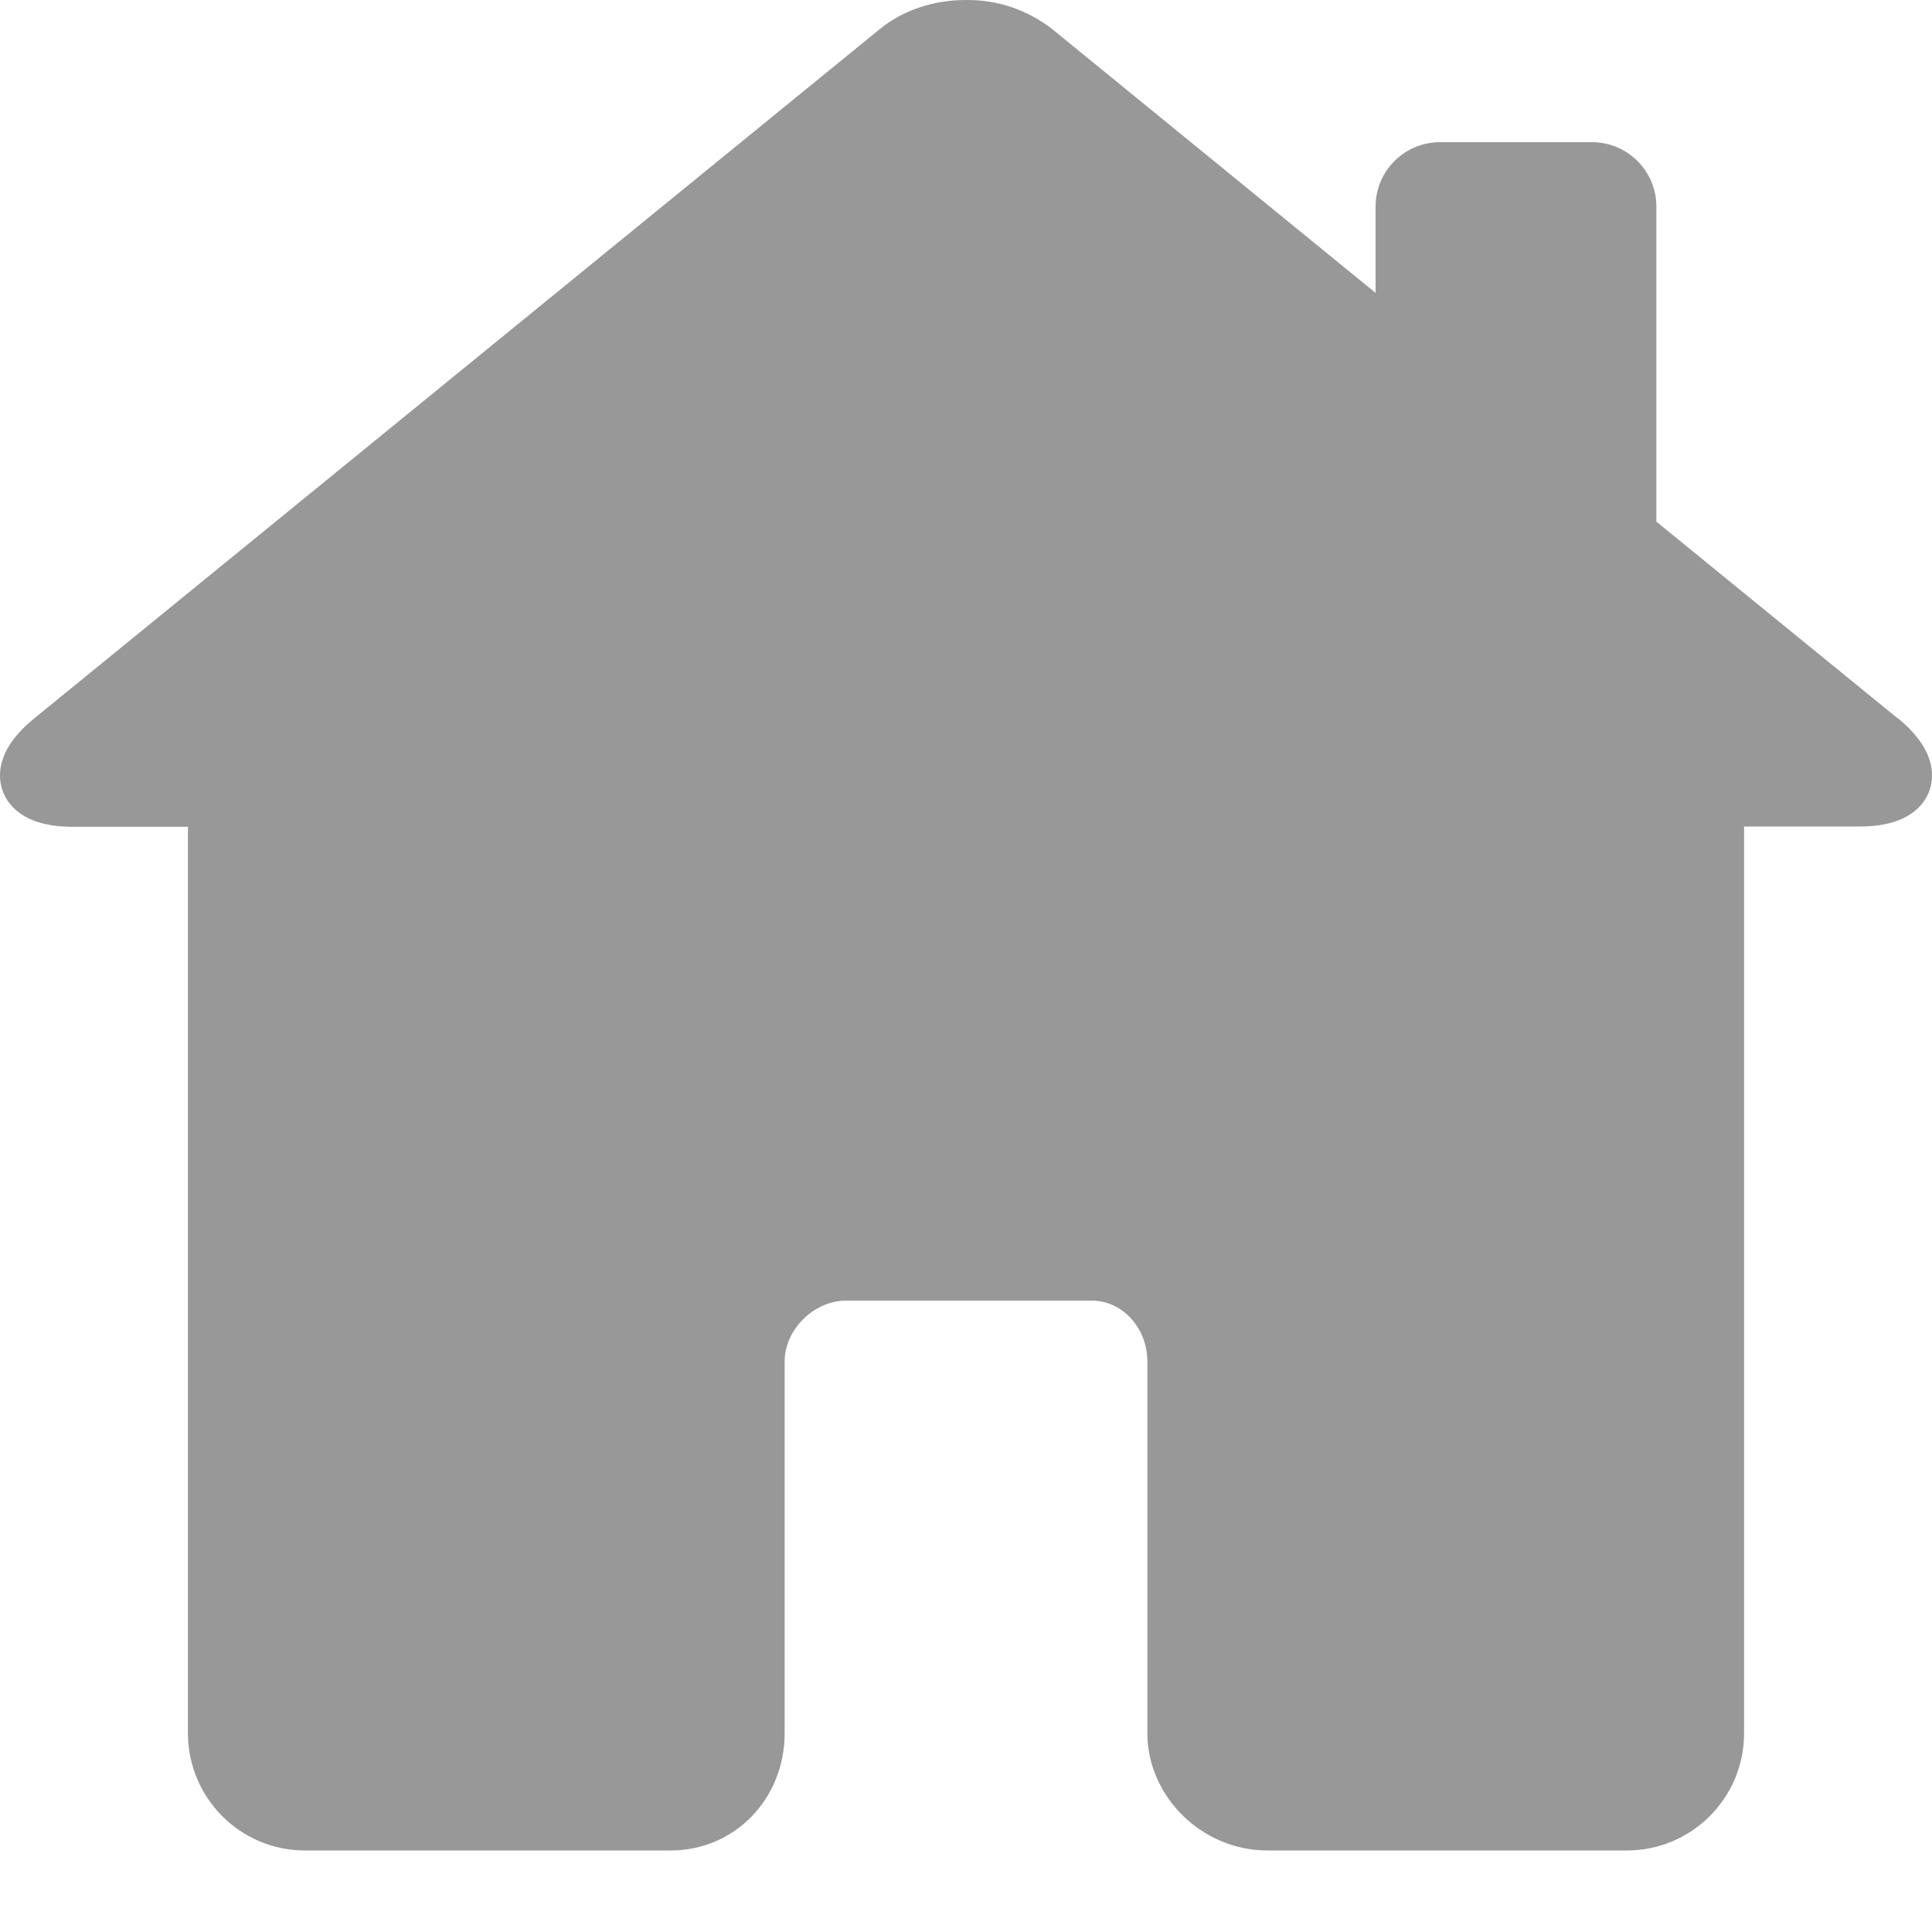
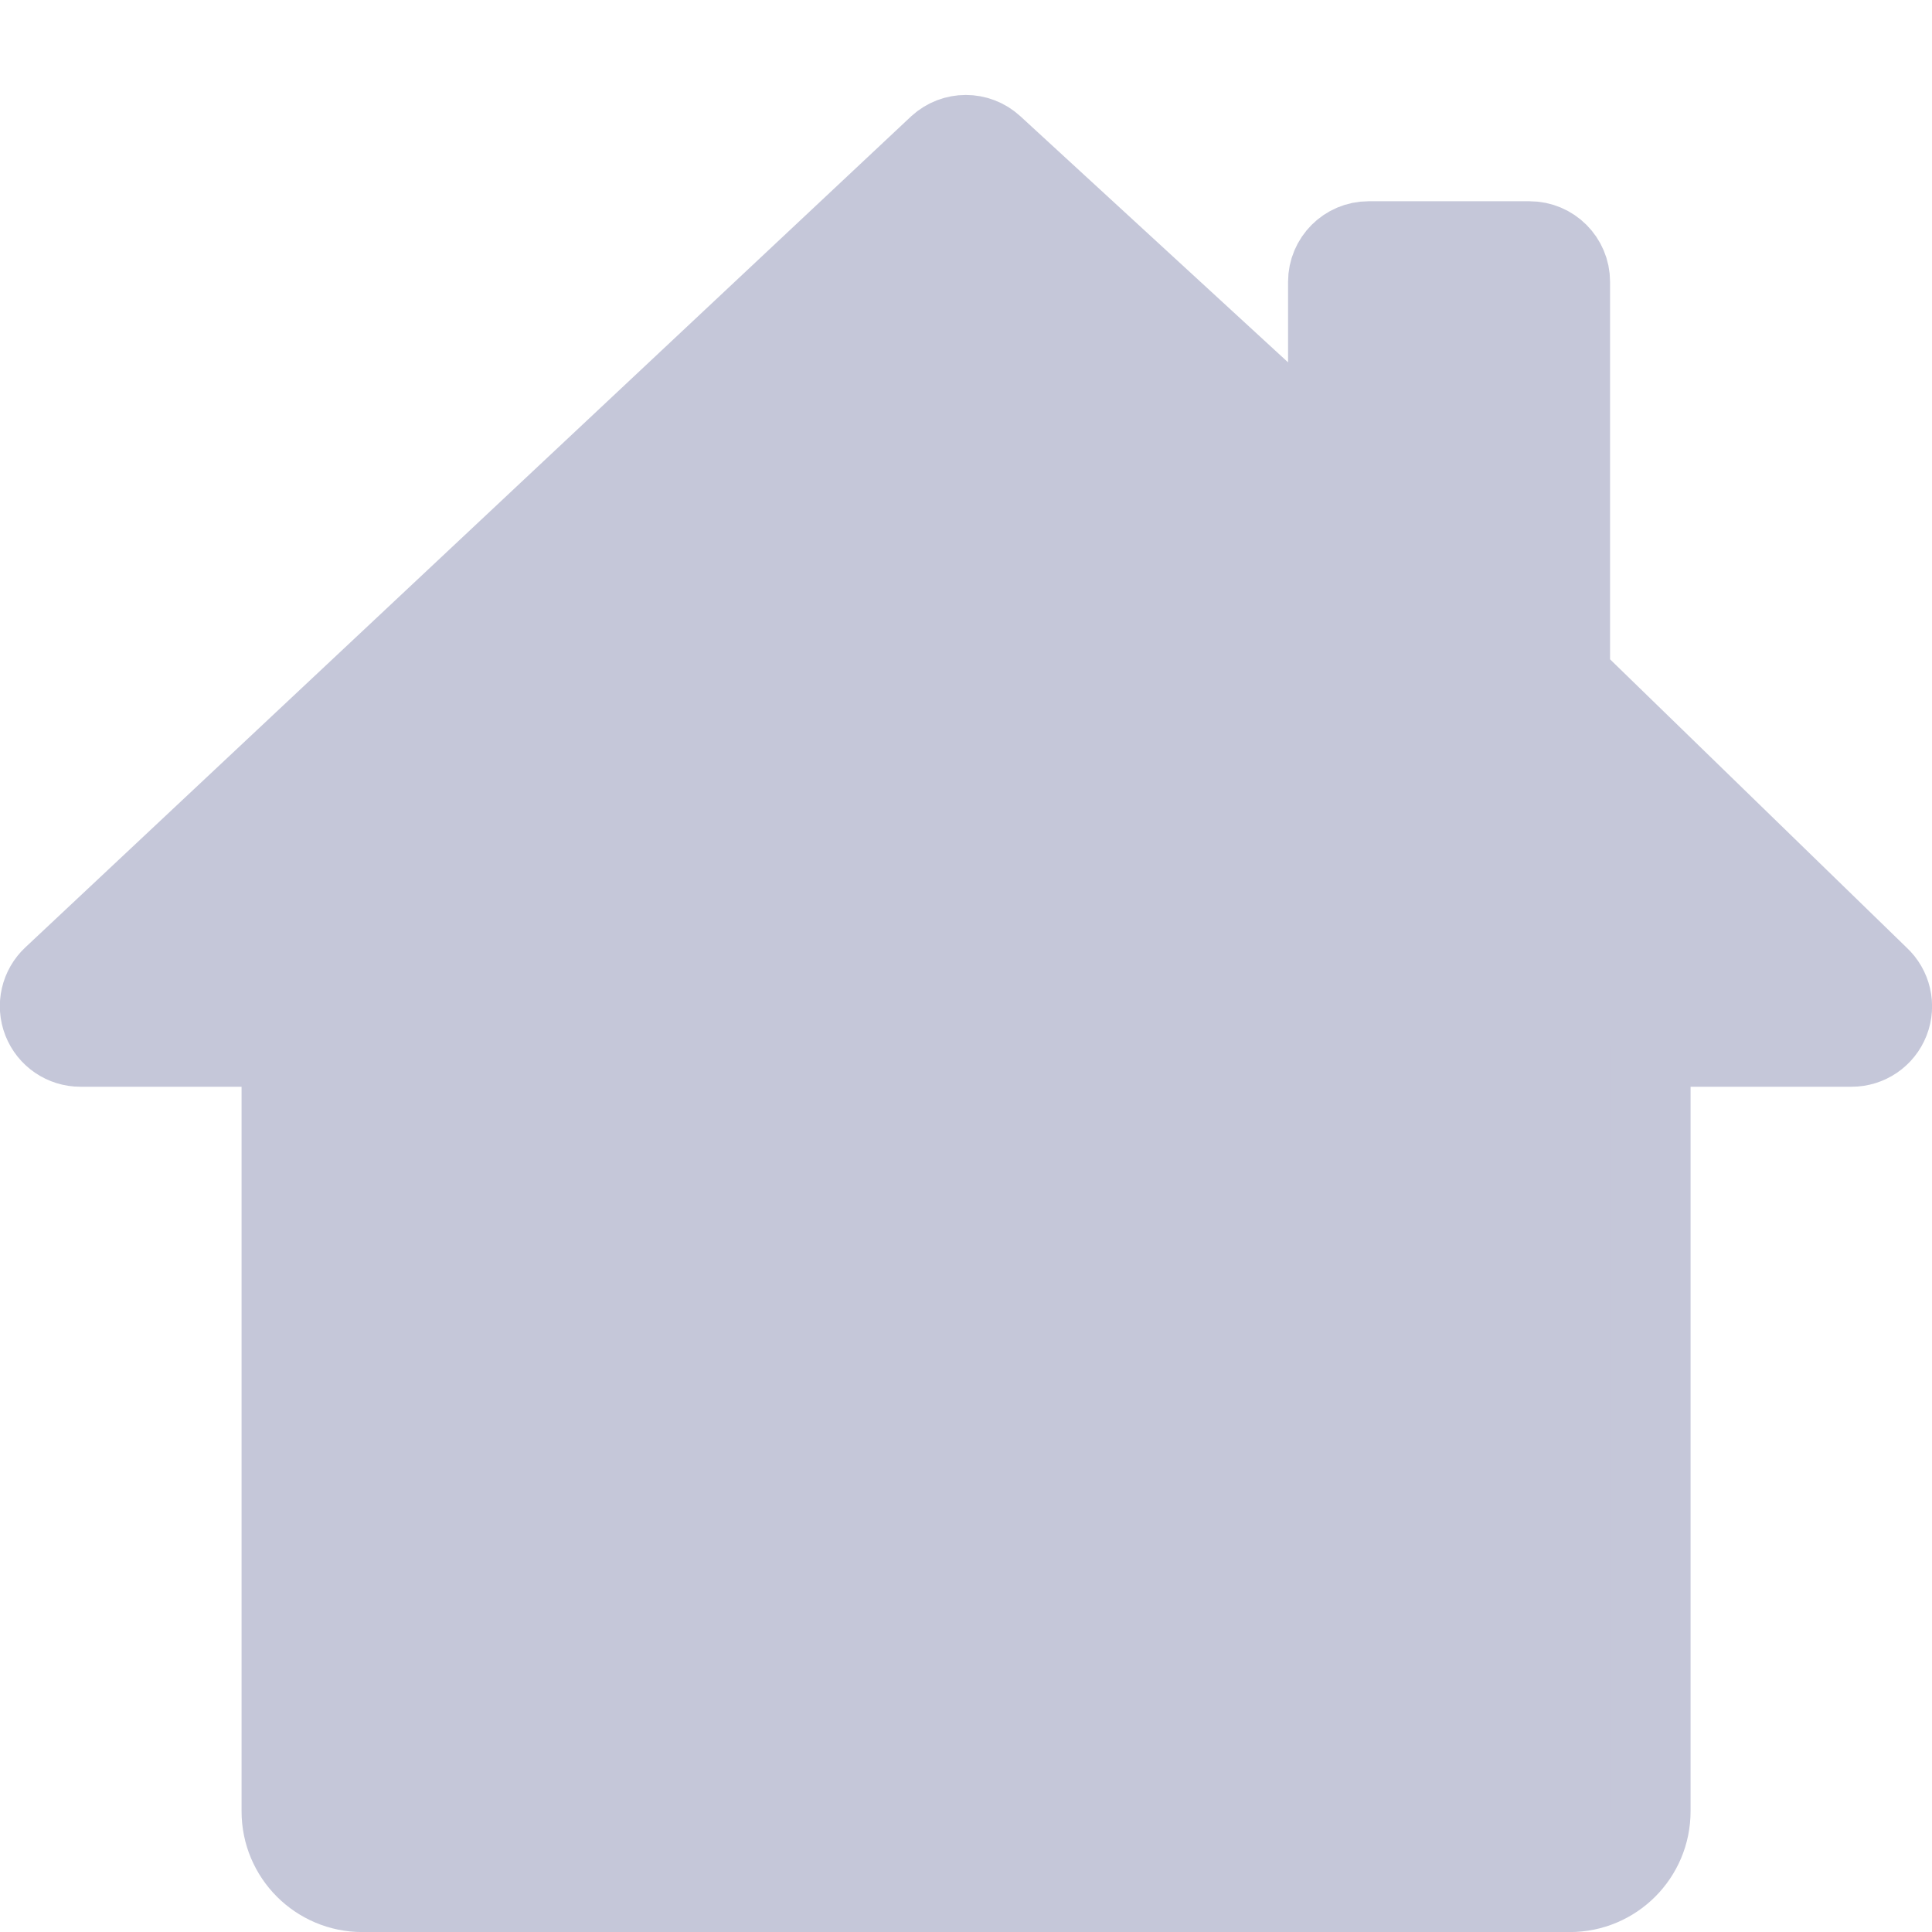
<svg xmlns="http://www.w3.org/2000/svg" width="15" height="15" viewBox="0 0 15 15" fill="none">
-   <path d="M14.737 5.58 12.86 4.05V1.604a.5.5 0 0 0-.5-.5h-1.18a.5.5 0 0 0-.5.5v.67L8.172.228A1.065 1.065 0 0 0 7.498 0c-.251 0-.49.08-.67.228L.263 5.58c-.298.243-.28.454-.243.559.037.104.157.28.54.28h.899v7.037c0 .503.407.911.908.911h2.84c.496 0 .885-.4.885-.91V10.57c0-.247.227-.472.477-.472h1.908c.237 0 .431.212.431.472v2.886c0 .494.426.911.931.911h2.794a.91.91 0 0 0 .908-.91V6.417h.899c.383 0 .503-.175.54-.279.037-.105.055-.316-.243-.56z" fill="#989898" />
+   <path d="M12.188 5.25V2.188a.313.313 0 0 0-.313-.313h-1.25a.313.313 0 0 0-.312.313v1.337L7.71 1.132a.313.313 0 0 0-.423 0L.412 7.582a.313.313 0 0 0 .213.543h1.563v5.938a.625.625 0 0 0 .625.625h9.375a.625.625 0 0 0 .625-.625V8.125h1.562a.312.312 0 0 0 .212-.542l-2.4-2.333z" fill="#C5C7D9" stroke="#C5C7D9" stroke-width=".625" stroke-linecap="round" stroke-linejoin="round" />
</svg>
